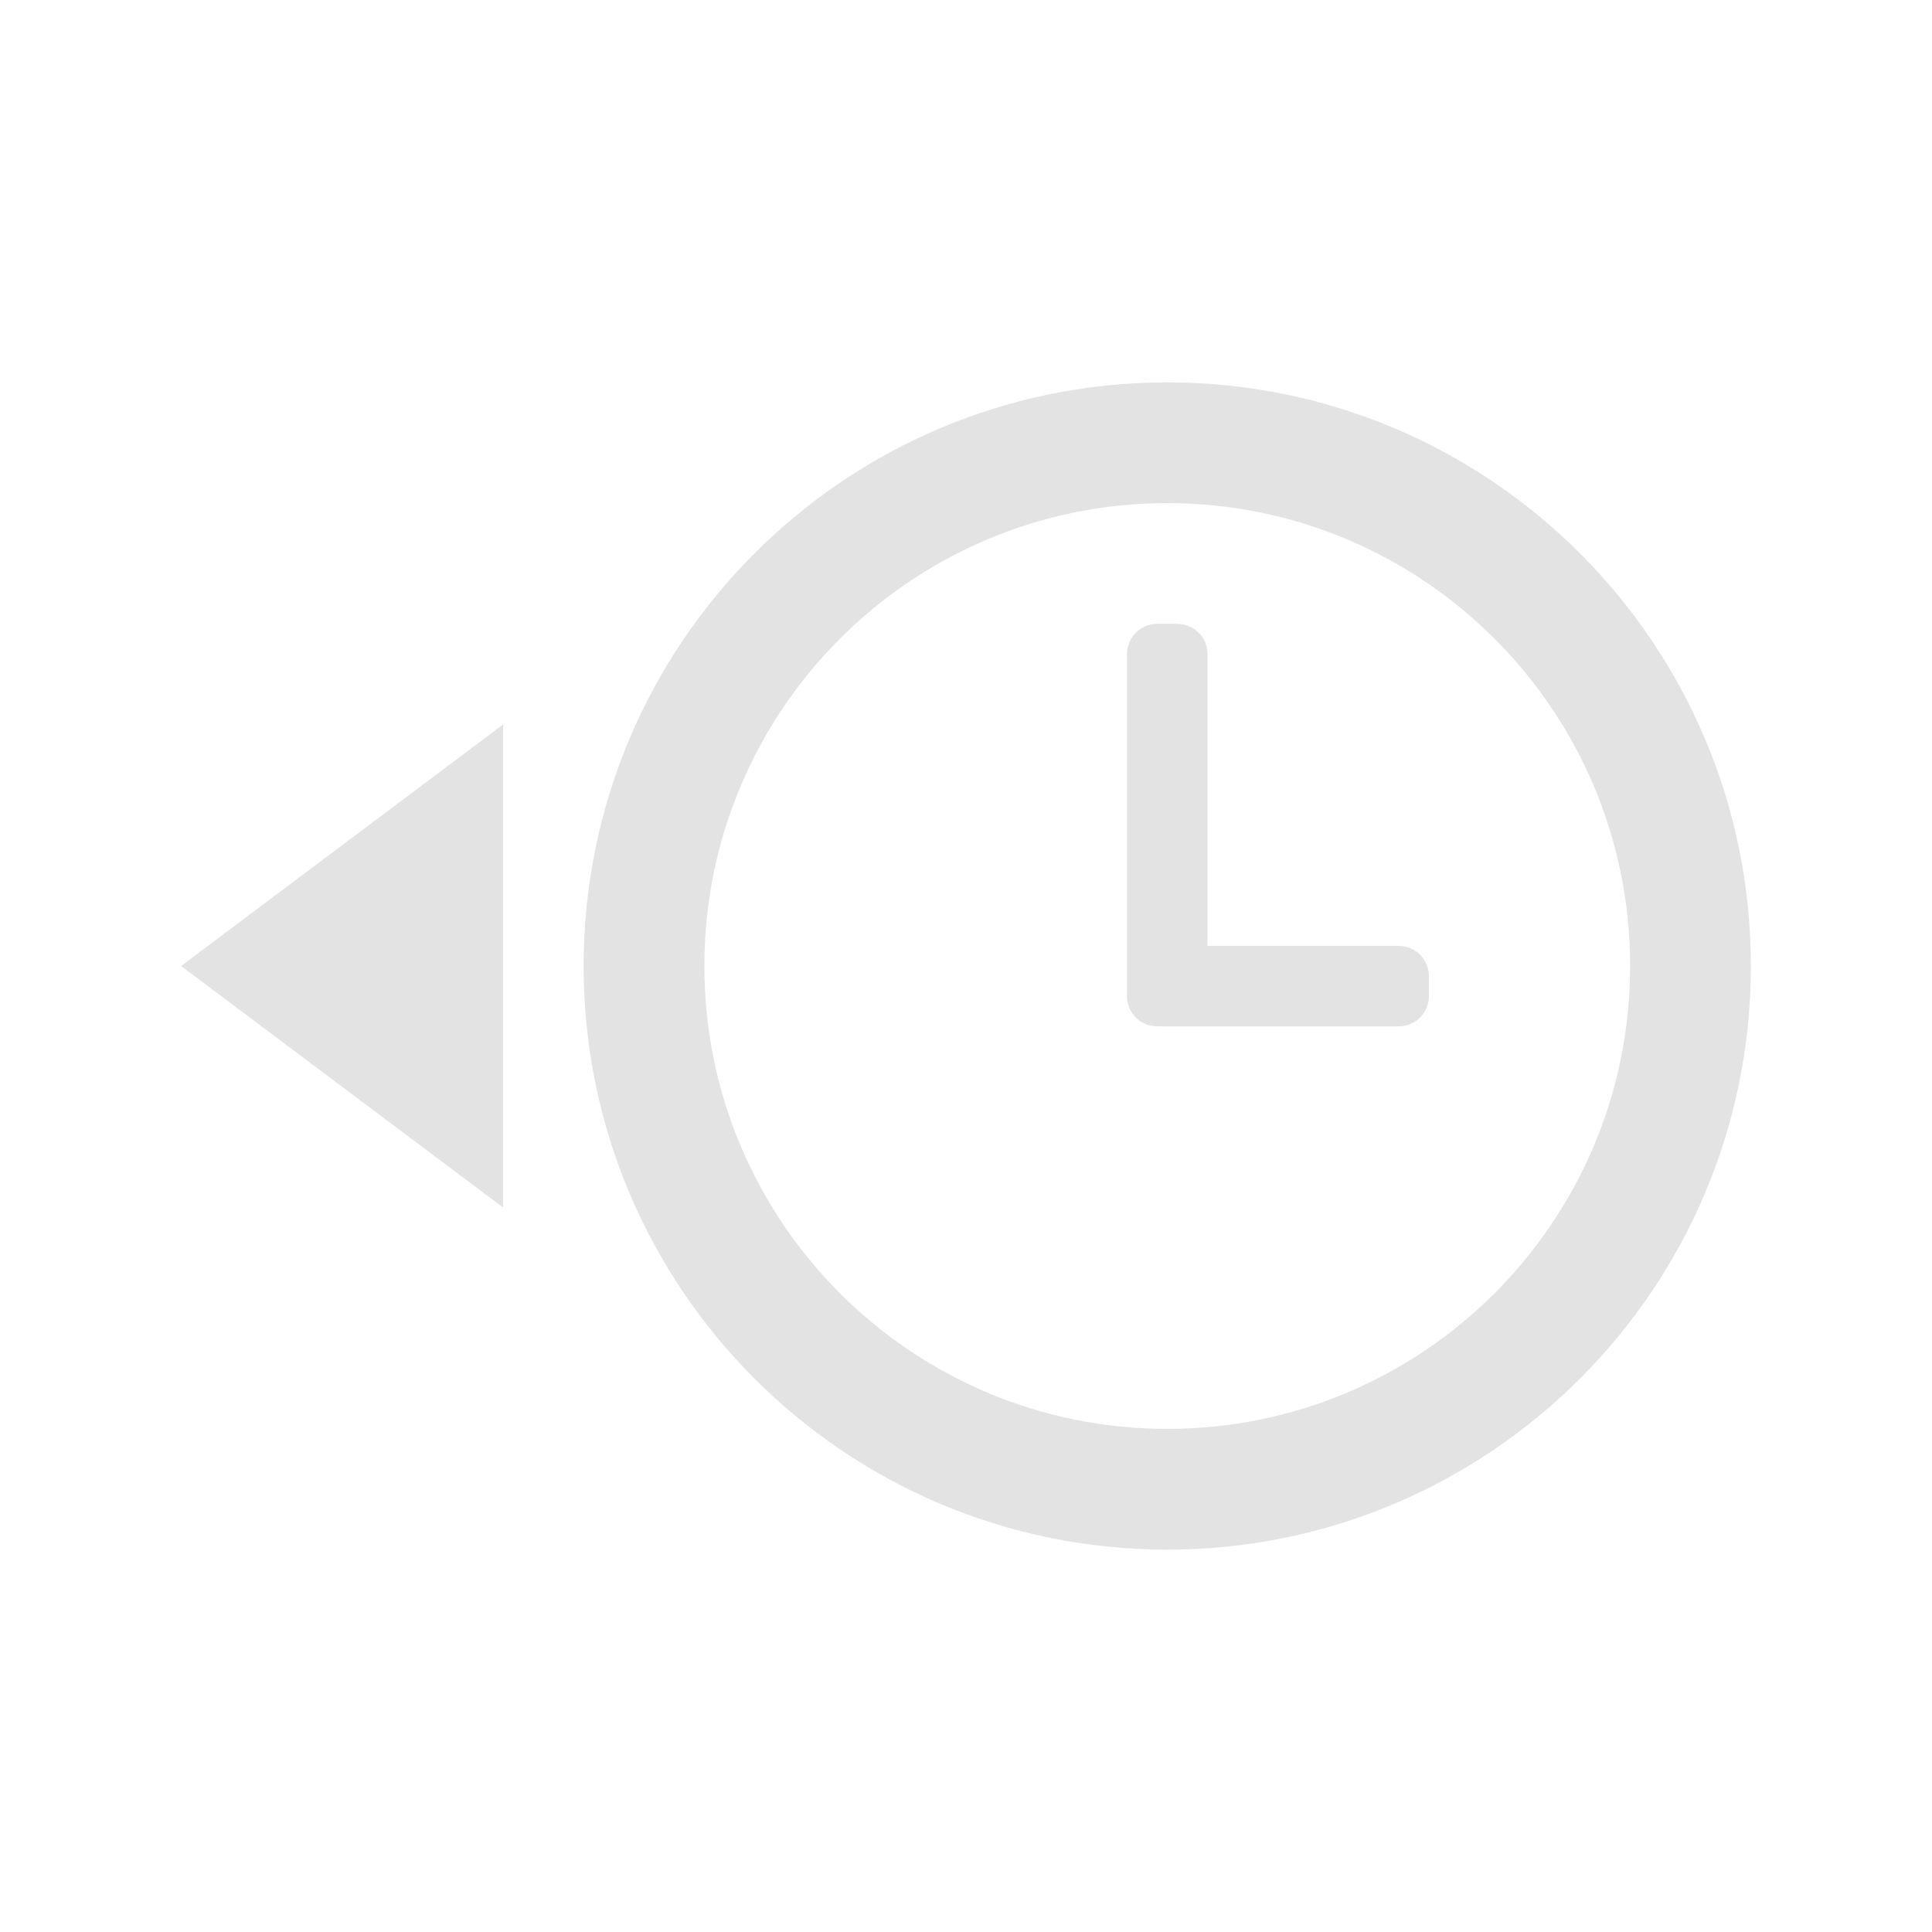
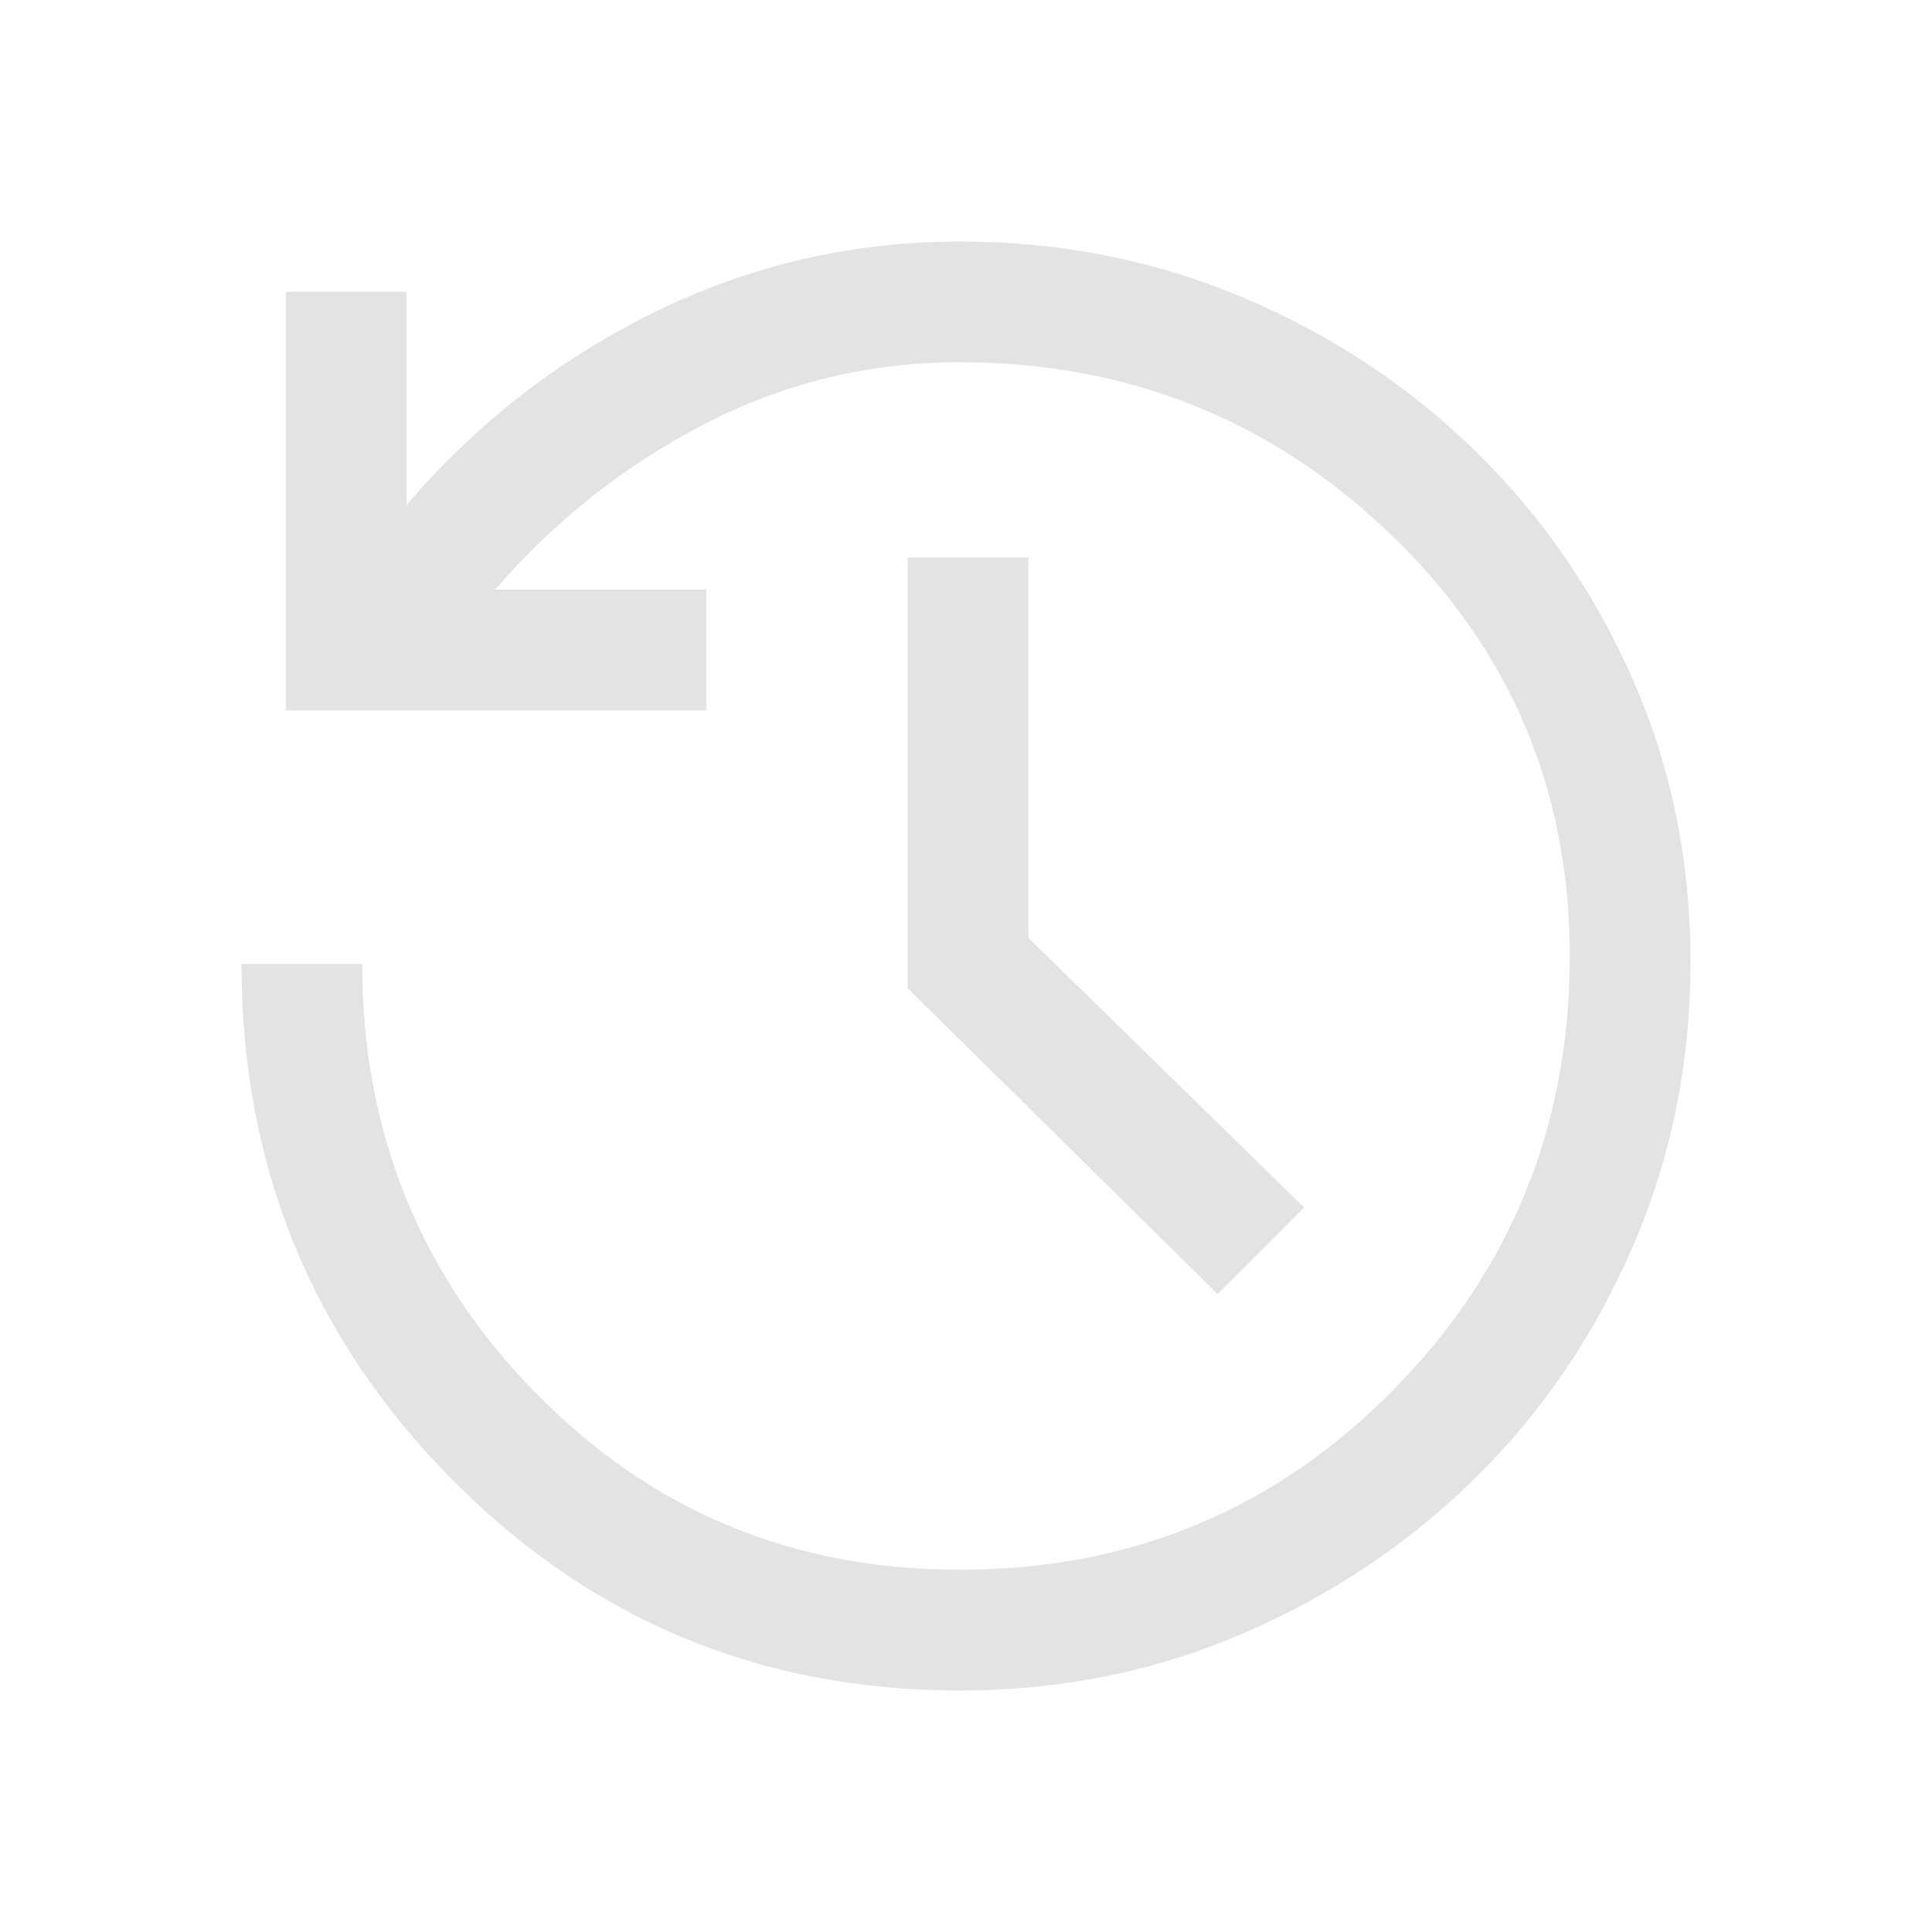
<svg xmlns="http://www.w3.org/2000/svg" viewBox="0 0 192 192">
-   <path d="M58,96A58,58 0 1 1 174,96A58,58 0 1 1 58,96ZM70,96A46,46 0 1 0 162,96A46,46 0 1 0 70,96ZM115,62H117A3,3 0 0 1 120,65V97A3,3 0 0 1 117,100H115A3,3 0 0 1 112,97V65A3,3 0 0 1 115,62ZM115,94H139A3,3 0 0 1 142,97V99A3,3 0 0 1 139,102H115A3,3 0 0 1 112,99V97A3,3 0 0 1 115,94ZM18,96L50,72L50,120Z" fill="#e3e3e3" />
+   <path d="M95.4,168C75.53,168 58.67,160.97 44.8,146.9C30.93,132.83 24,115.8 24,95.8L36,95.8C36,112.47 41.73,126.67 53.2,138.4C64.67,150.13 78.73,156 95.4,156C112.33,156 126.67,150.07 138.4,138.2C150.13,126.33 156,111.93 156,95C156,78.47 150.07,64.5 138.2,53.1C126.33,41.7 112.07,36 95.4,36C86.33,36 77.83,38.07 69.9,42.2C61.97,46.33 55.07,51.8 49.2,58.6L70.2,58.6L70.2,70.6L28.4,70.6L28.4,29L40.4,29L40.4,50.2C47.33,42.07 55.57,35.67 65.1,31C74.63,26.33 84.73,24 95.4,24C105.4,24 114.8,25.87 123.6,29.6C132.4,33.33 140.1,38.43 146.7,44.9C153.3,51.37 158.5,58.93 162.3,67.6C166.1,76.27 168,85.6 168,95.6C168,105.6 166.1,115 162.3,123.8C158.5,132.6 153.3,140.27 146.7,146.8C140.1,153.33 132.4,158.5 123.6,162.3C114.8,166.1 105.4,168 95.4,168ZM121,128.6L90.2,98.2L90.2,55.4L102.2,55.4L102.2,93.2L129.6,120L121,128.6Z" fill="#e3e3e3" />
</svg>
